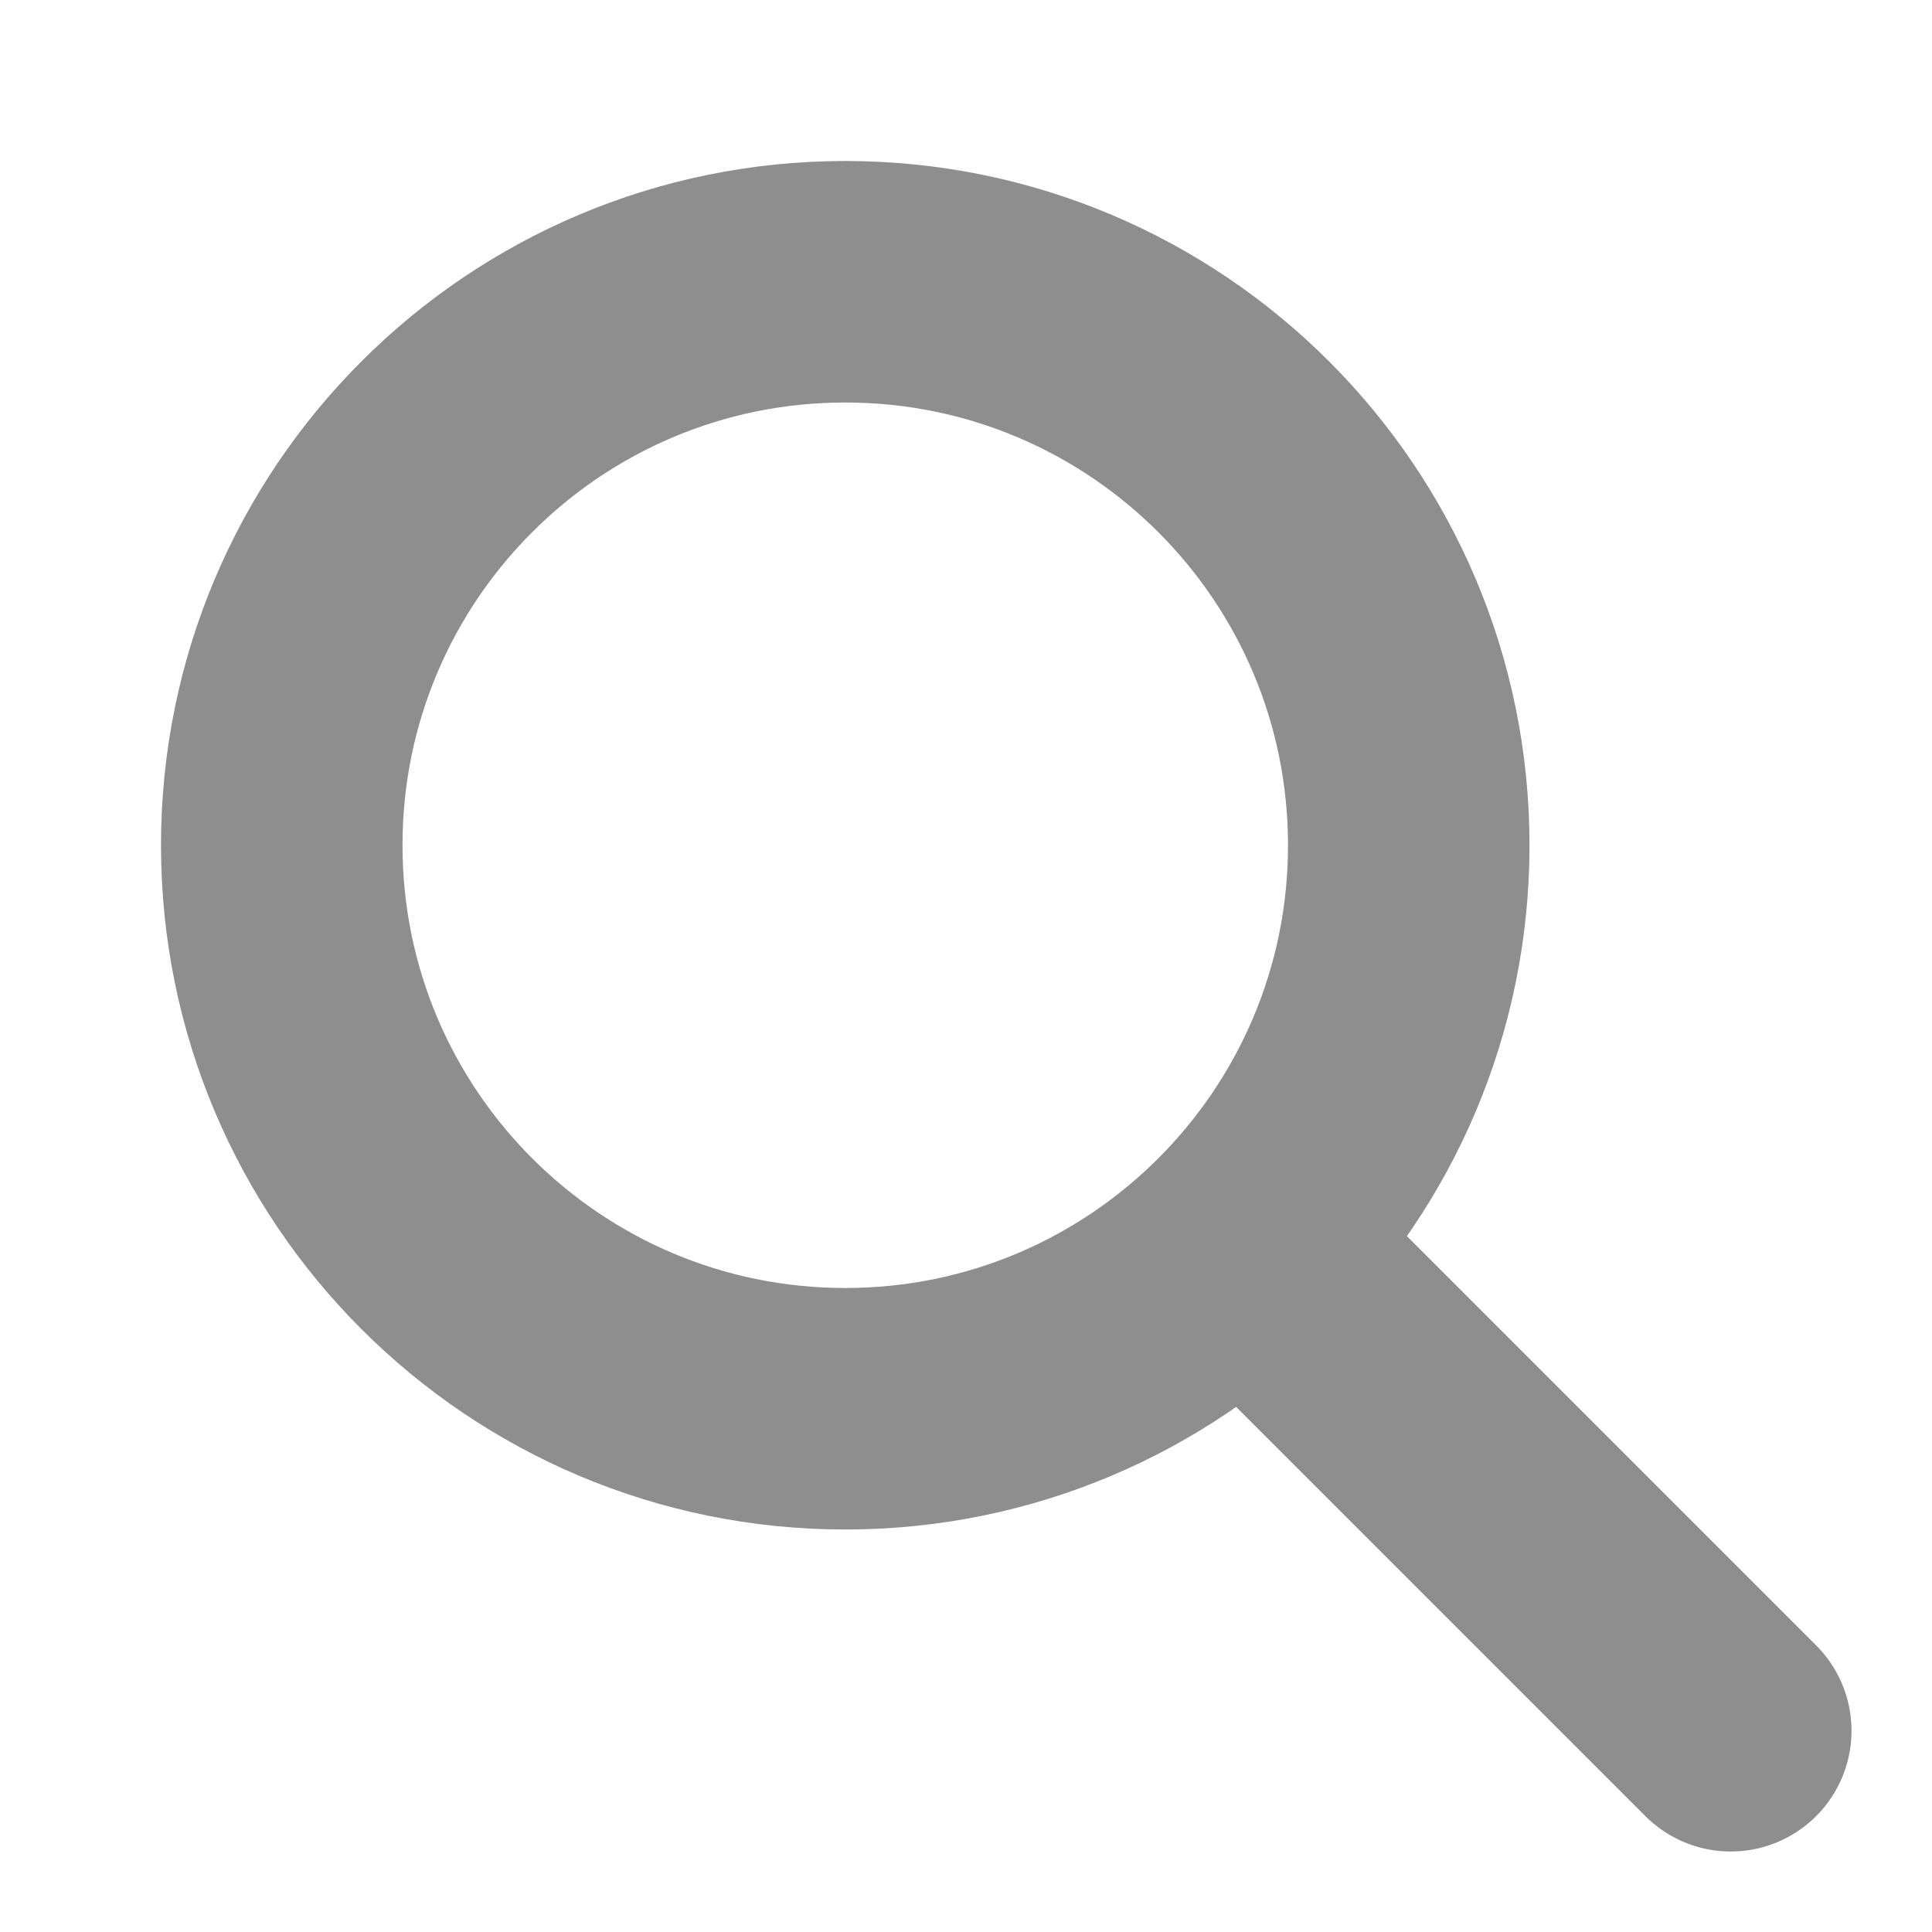
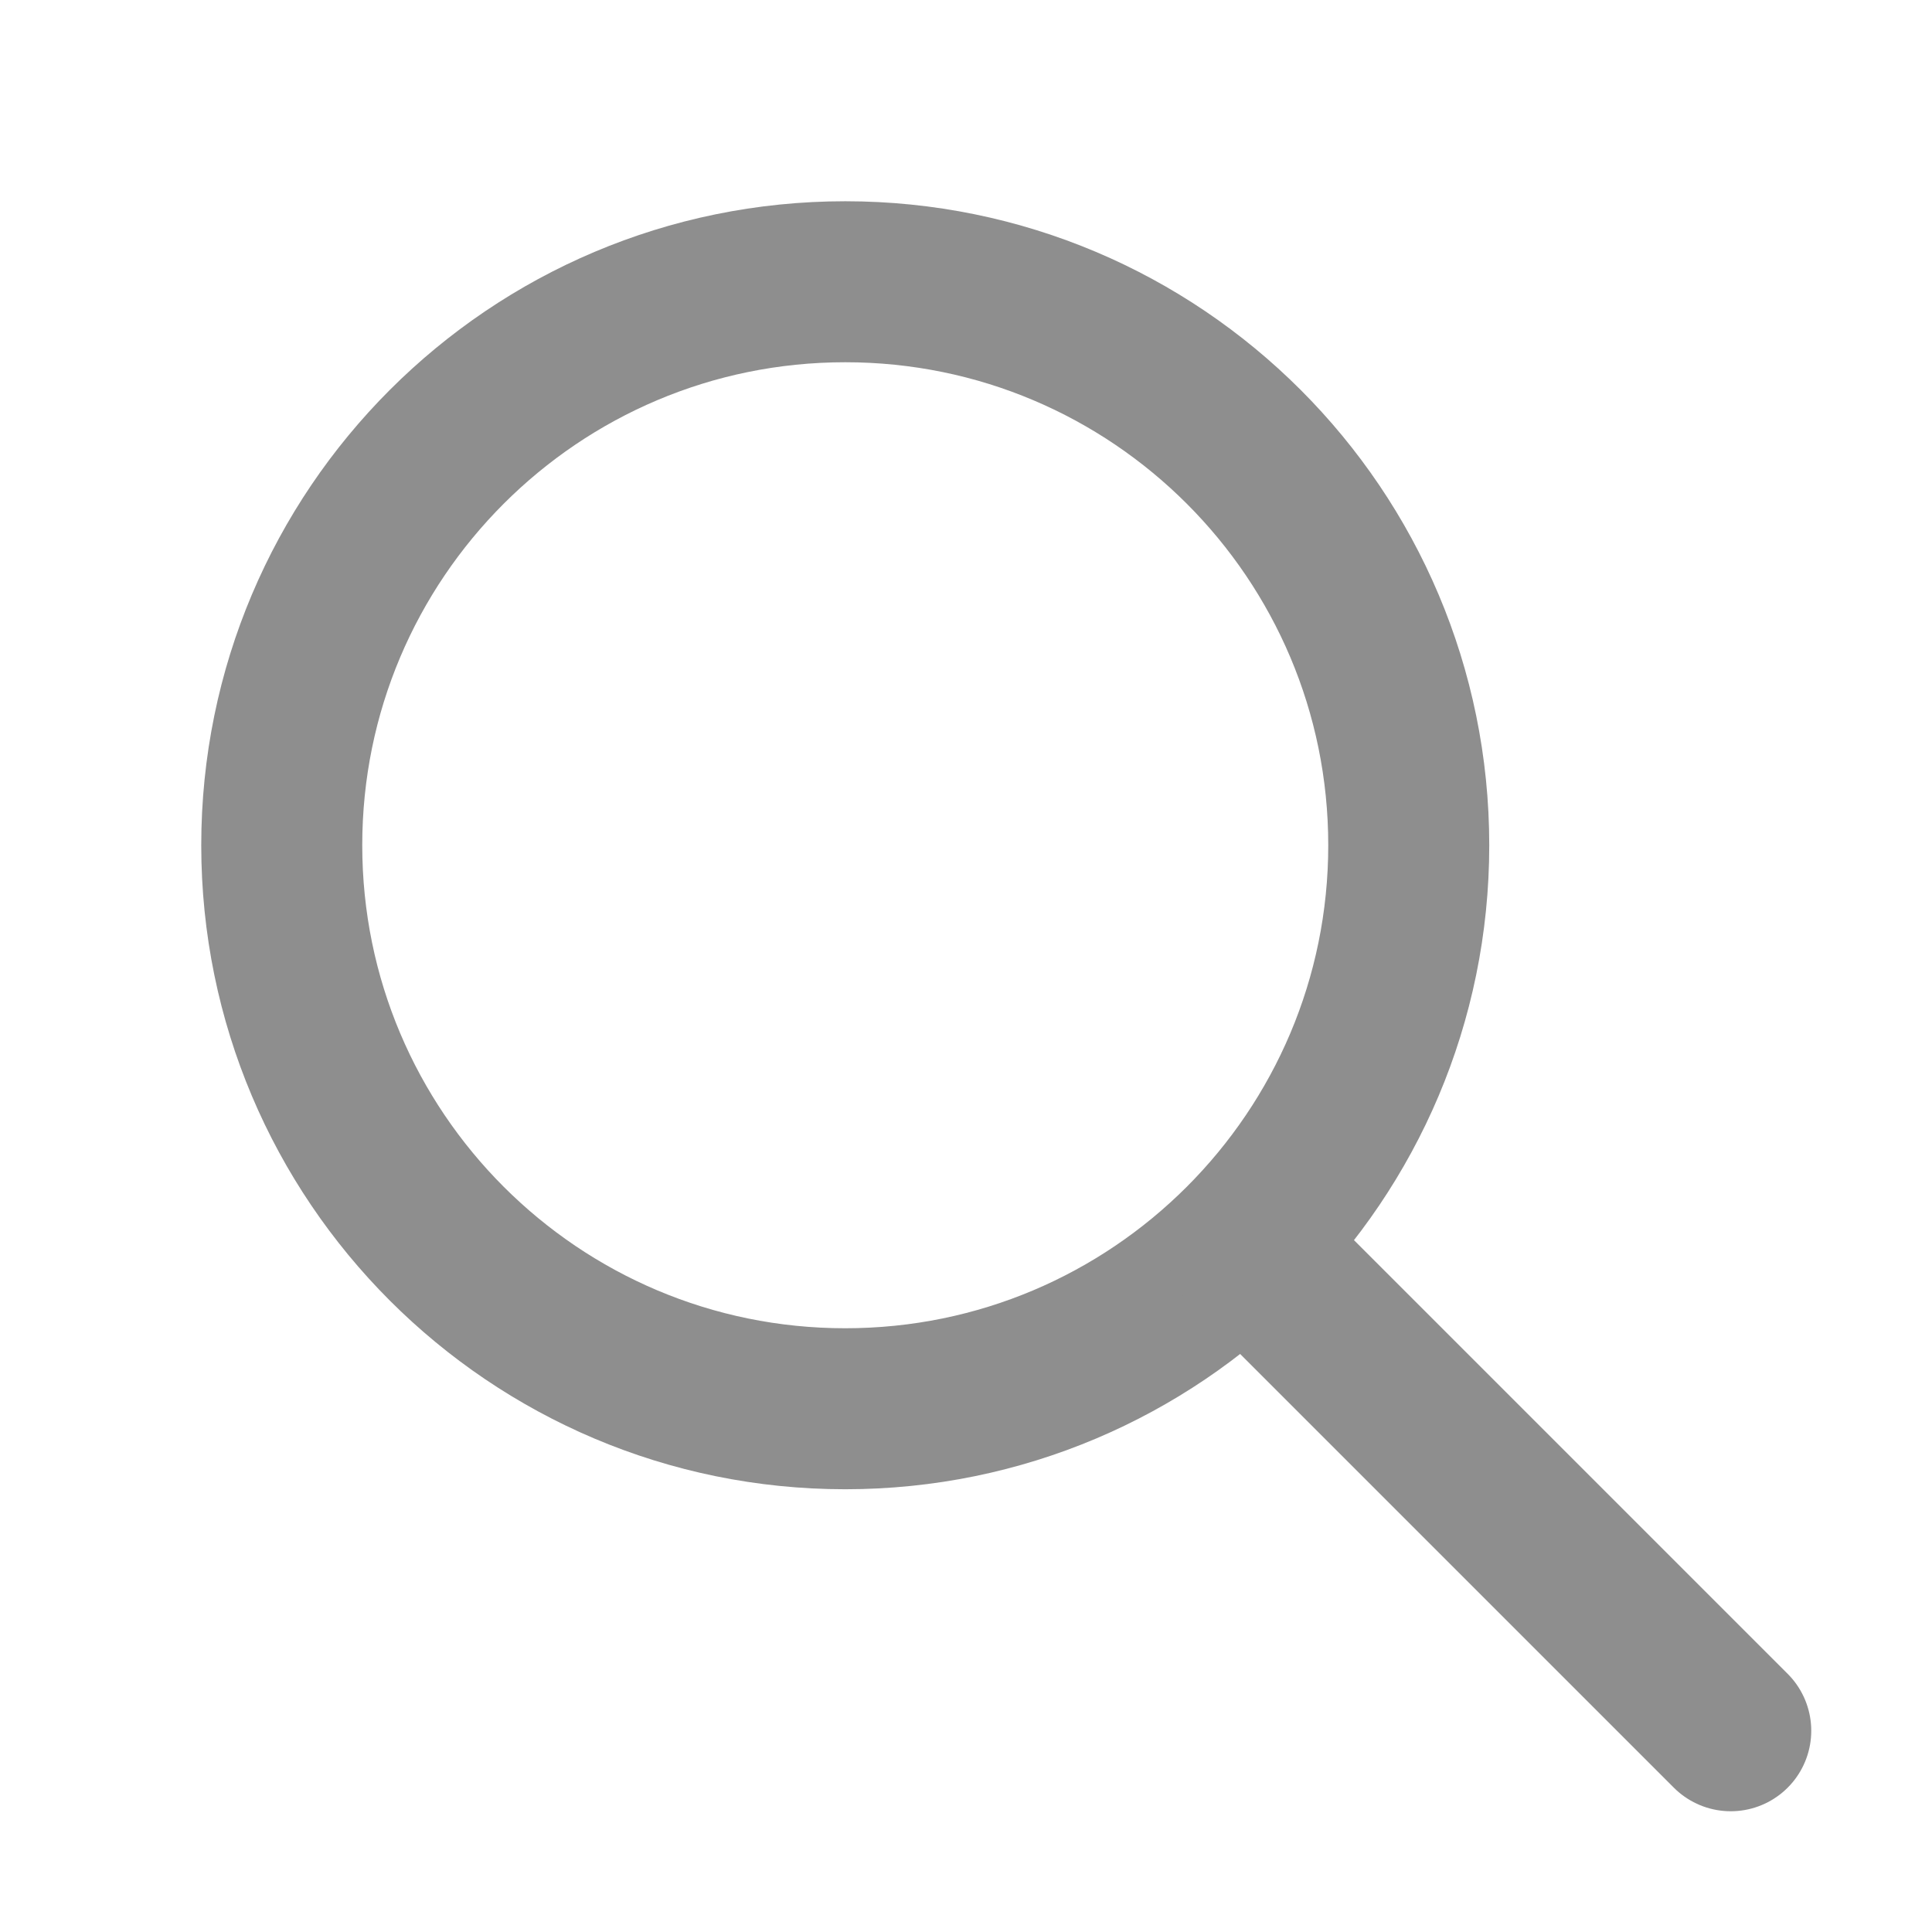
<svg xmlns="http://www.w3.org/2000/svg" width="24px" height="24px" viewBox="0 0 24 24" version="1.1">
  <defs />
  <g id="icon-search" stroke="none" stroke-width="1" fill="none" fill-rule="evenodd">
-     <circle id="Oval-2" stroke="#8E8E8E" stroke-width="3" cx="10.5" cy="10.5" r="7" />
-     <path d="M15.5,15.5 L21.5,21.5" id="Line" stroke="#8E8E8E" stroke-width="3" stroke-linecap="round" stroke-linejoin="round" />
+     <circle id="Oval-2" stroke="#8E8E8E" stroke-width="2" cx="10.5" cy="10.5" r="7" />
+     <path d="M15.5,15.5 L21.5,21.5" id="Line" stroke="#8E8E8E" stroke-width="2" stroke-linecap="round" stroke-linejoin="round" />
  </g>
</svg>
